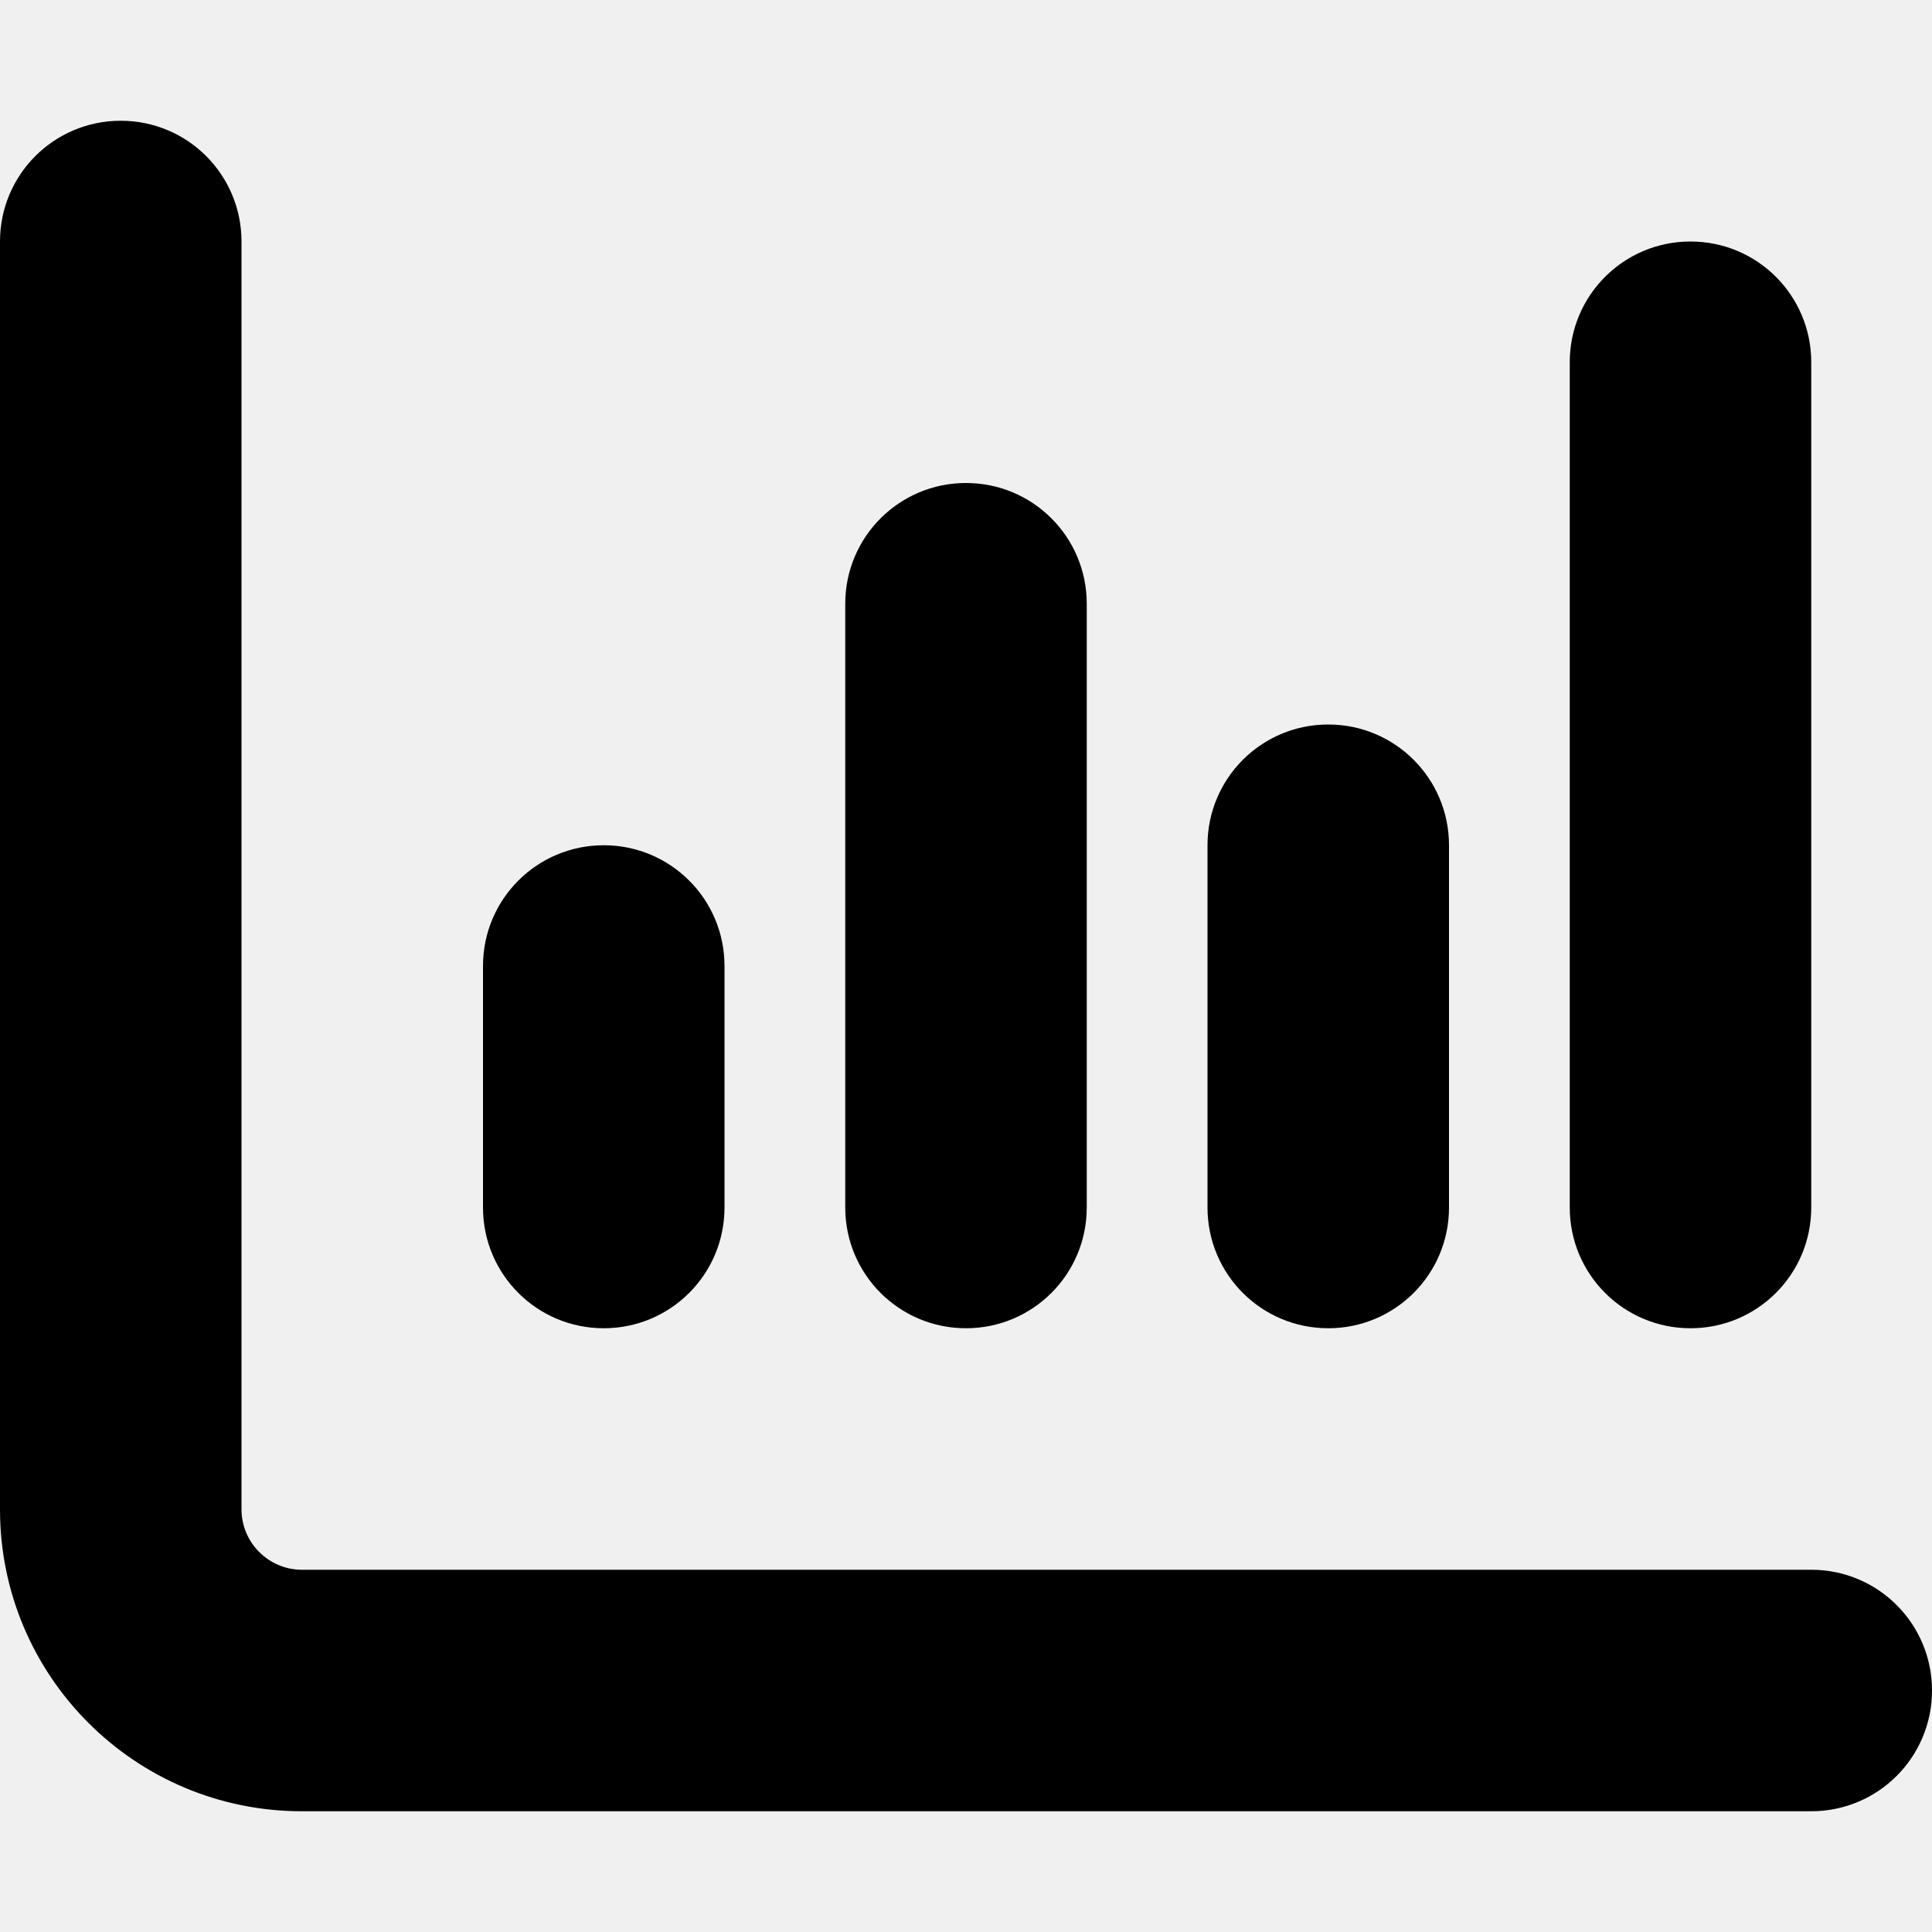
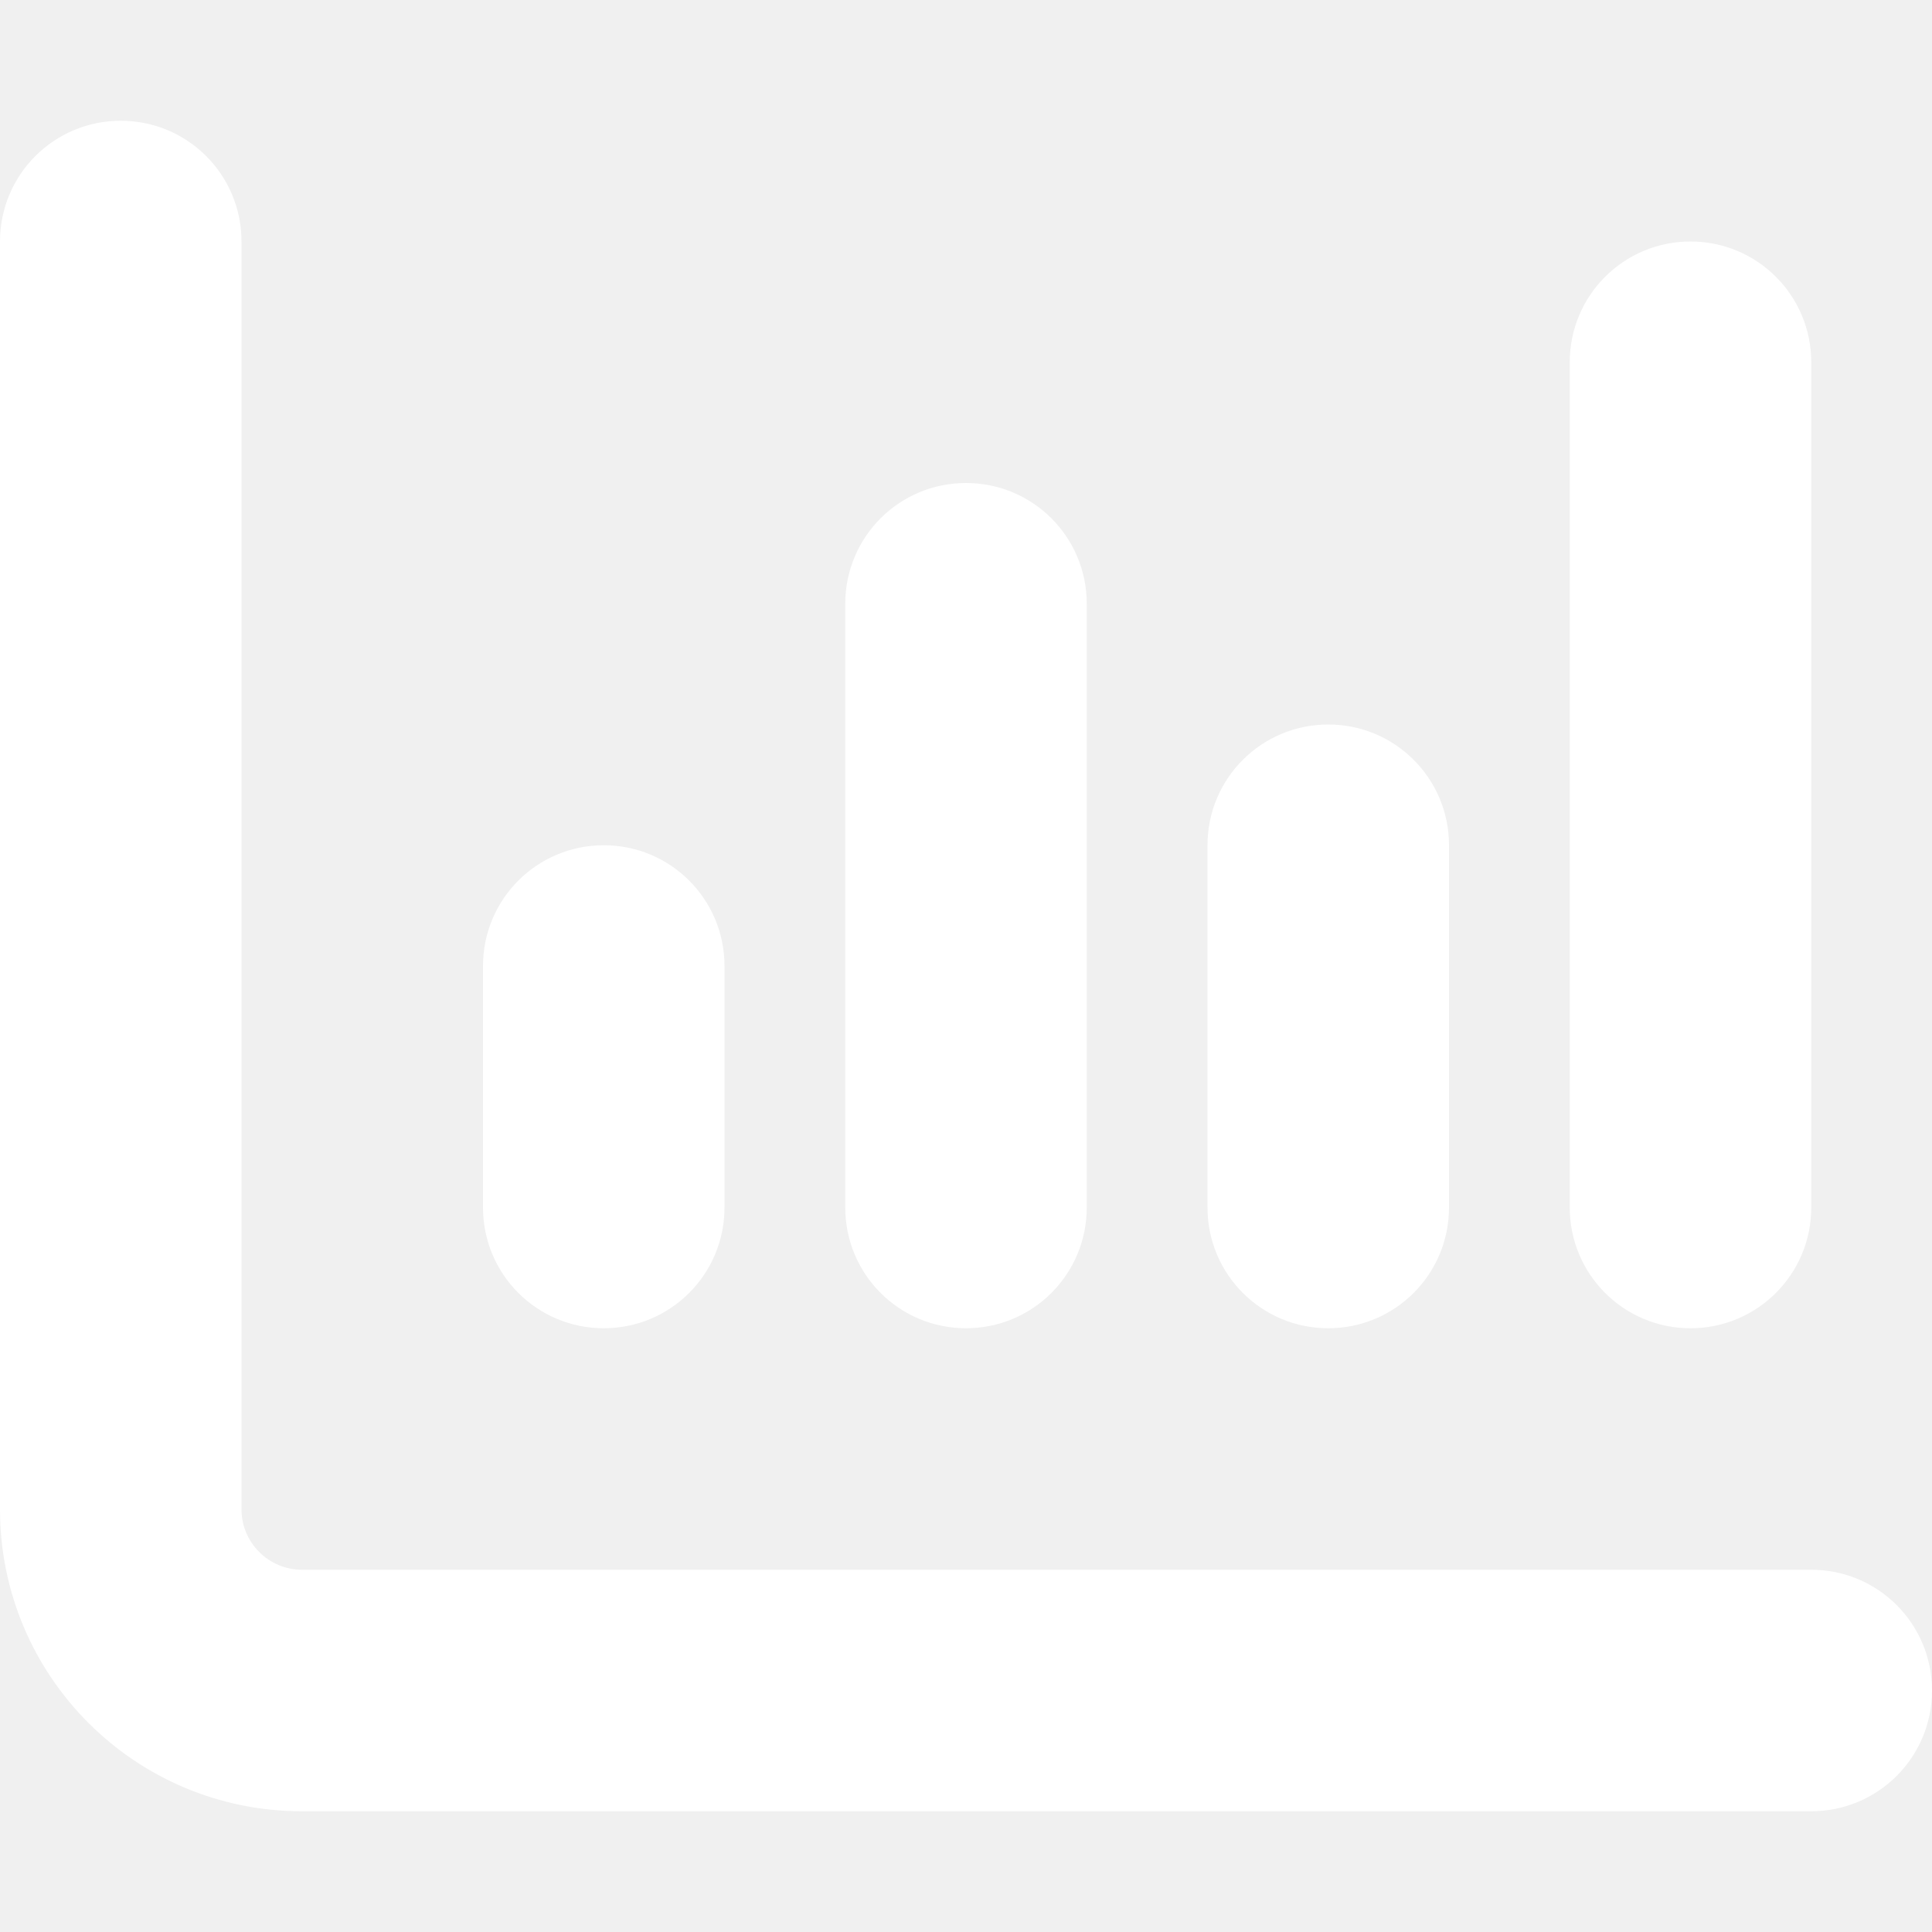
<svg xmlns="http://www.w3.org/2000/svg" viewBox="0 0 512 512" version="1.1" id="svg4">
  <defs id="defs8" />
-   <path d="m 32,32 c 17.7,0 32,14.3 32,32 v 336 c 0,8.8 7.2,16 16,16 h 400 c 17.7,0 32,14.3 32,32 0,17.7 -14.3,32 -32,32 H 80 C 35.8,480 0,444.2 0,400 V 64 C 0,46.3 14.3,32 32,32 Z m 128,192 c 17.7,0 32,14.3 32,32 v 64 c 0,17.7 -14.3,32 -32,32 -17.7,0 -32,-14.3 -32,-32 v -64 c 0,-17.7 14.3,-32 32,-32 z m 128,-64 v 160 c 0,17.7 -14.3,32 -32,32 -17.7,0 -32,-14.3 -32,-32 V 160 c 0,-17.7 14.3,-32 32,-32 17.7,0 32,14.3 32,32 z m 64,32 c 17.7,0 32,14.3 32,32 v 96 c 0,17.7 -14.3,32 -32,32 -17.7,0 -32,-14.3 -32,-32 v -96 c 0,-17.7 14.3,-32 32,-32 z M 480,96 v 224 c 0,17.7 -14.3,32 -32,32 -17.7,0 -32,-14.3 -32,-32 V 96 c 0,-17.7 14.3,-32 32,-32 17.7,0 32,14.3 32,32 z" id="path2" style="fill:#000000" />
+   <path d="m 32,32 c 17.7,0 32,14.3 32,32 v 336 c 0,8.8 7.2,16 16,16 h 400 c 17.7,0 32,14.3 32,32 0,17.7 -14.3,32 -32,32 H 80 C 35.8,480 0,444.2 0,400 V 64 C 0,46.3 14.3,32 32,32 Z m 128,192 c 17.7,0 32,14.3 32,32 v 64 c 0,17.7 -14.3,32 -32,32 -17.7,0 -32,-14.3 -32,-32 v -64 c 0,-17.7 14.3,-32 32,-32 z m 128,-64 v 160 c 0,17.7 -14.3,32 -32,32 -17.7,0 -32,-14.3 -32,-32 V 160 c 0,-17.7 14.3,-32 32,-32 17.7,0 32,14.3 32,32 z m 64,32 c 17.7,0 32,14.3 32,32 v 96 c 0,17.7 -14.3,32 -32,32 -17.7,0 -32,-14.3 -32,-32 v -96 c 0,-17.7 14.3,-32 32,-32 z M 480,96 v 224 c 0,17.7 -14.3,32 -32,32 -17.7,0 -32,-14.3 -32,-32 V 96 c 0,-17.7 14.3,-32 32,-32 17.7,0 32,14.3 32,32 z" id="path2" style="fill:#FFFFFF" />
</svg>
